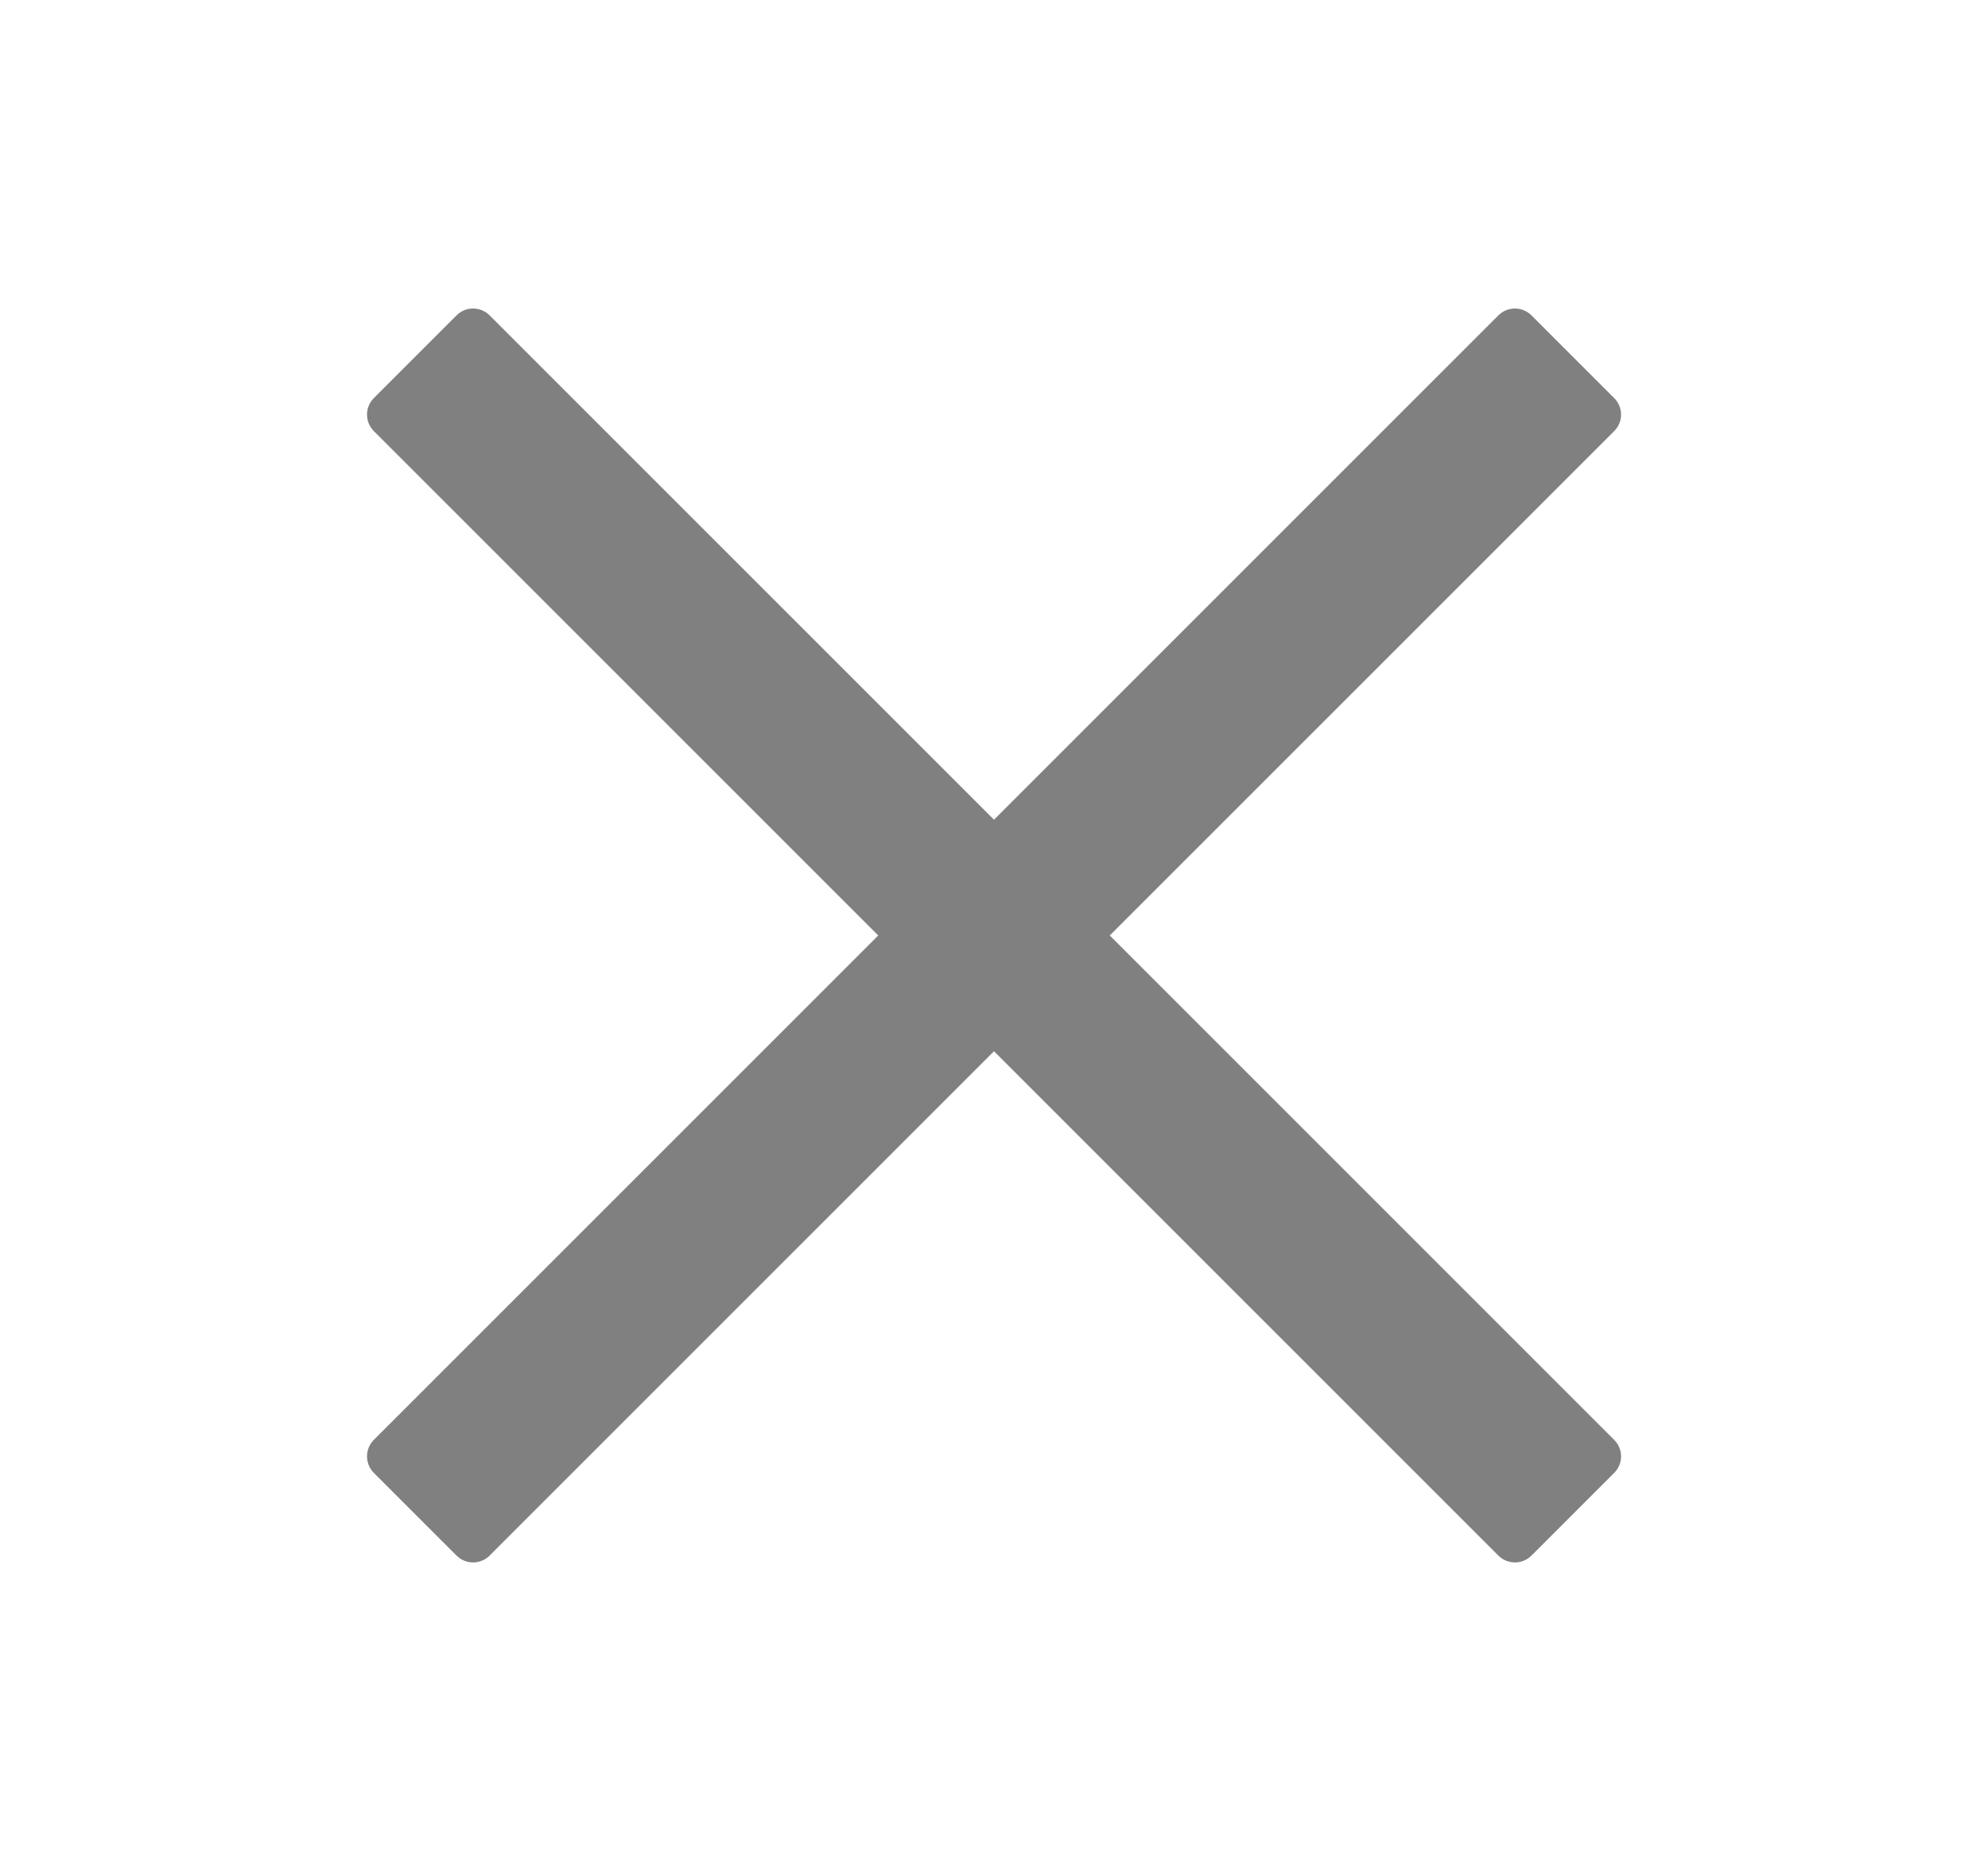
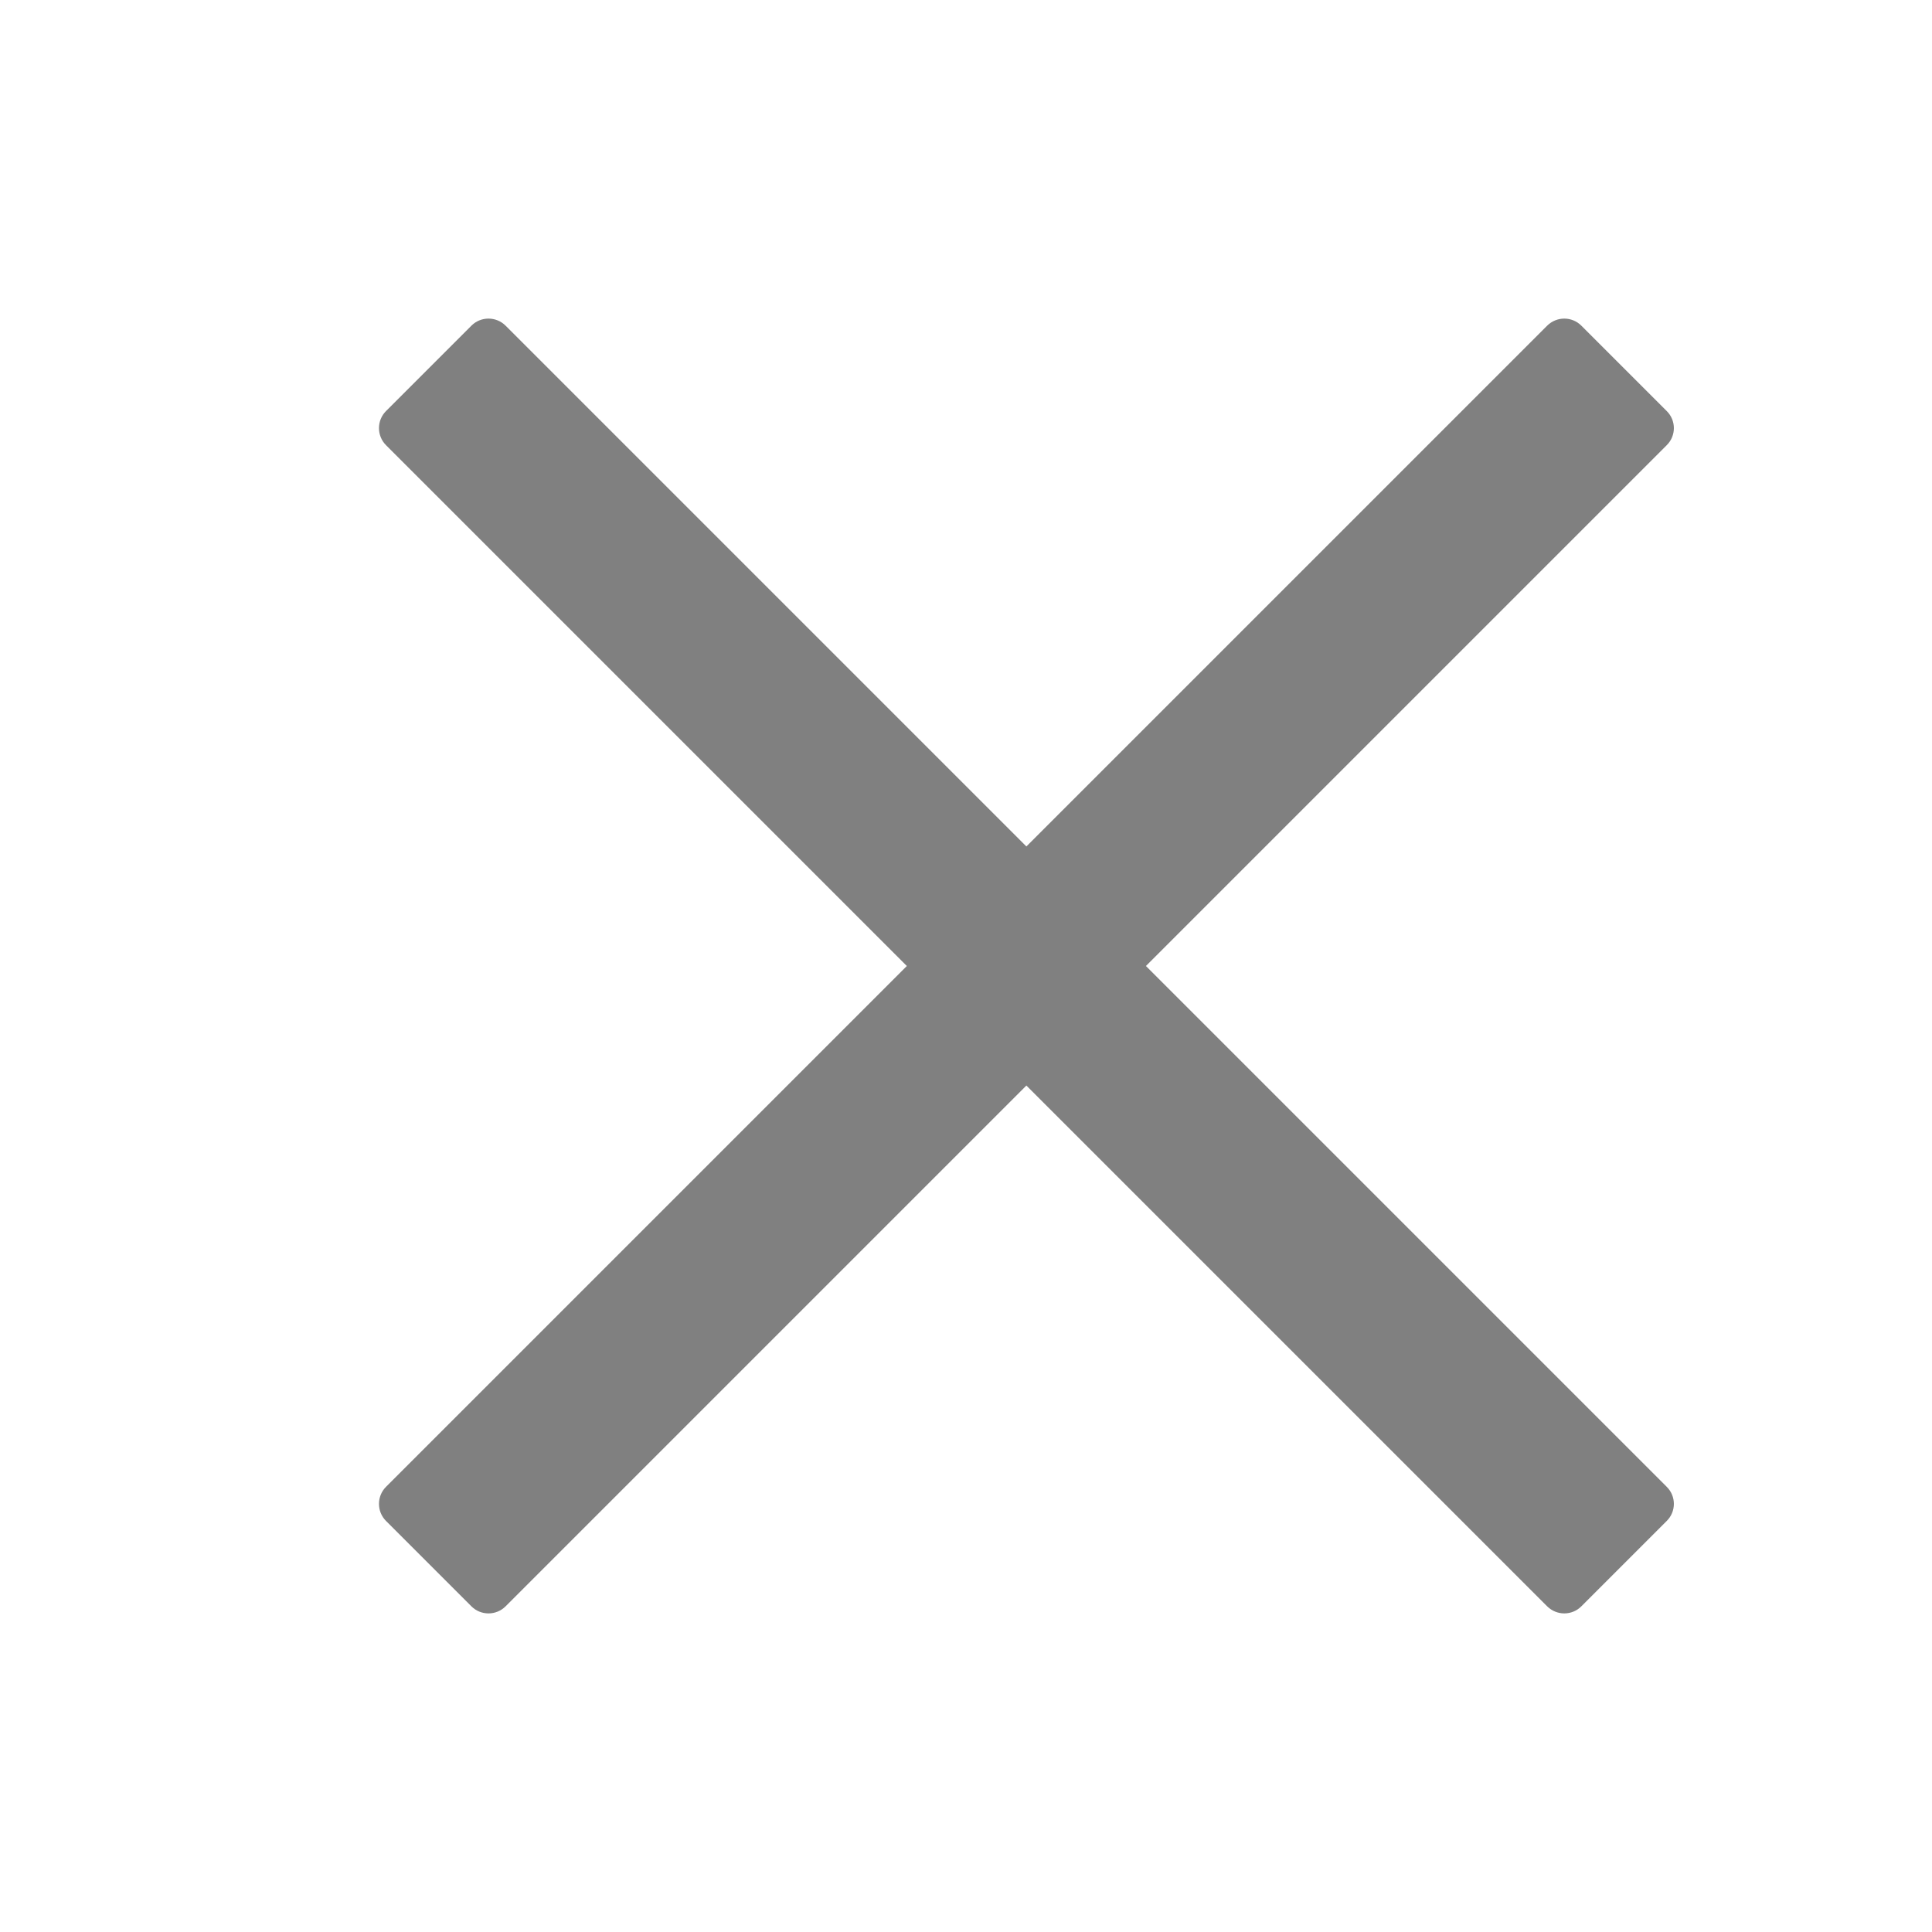
- <svg xmlns="http://www.w3.org/2000/svg" width="17" height="16" viewBox="0 0 17 16" fill="none">
+ <svg xmlns="http://www.w3.org/2000/svg" width="16" height="16" viewBox="0 0 16 16" fill="none">
  <g id="suggest/close">
    <g id="Union">
      <path d="M4.187 13.303C4.109 13.381 3.982 13.381 3.904 13.303L3.197 12.596C3.119 12.518 3.119 12.391 3.197 12.313L7.51 8L3.197 3.687C3.119 3.609 3.119 3.482 3.197 3.404L3.904 2.697C3.982 2.619 4.109 2.619 4.187 2.697L8.5 7.01L12.813 2.697C12.892 2.619 13.018 2.619 13.096 2.697L13.803 3.404C13.882 3.482 13.882 3.609 13.803 3.687L9.49 8L13.803 12.313C13.882 12.391 13.882 12.518 13.803 12.596L13.096 13.303C13.018 13.381 12.892 13.381 12.813 13.303L8.5 8.99L4.187 13.303Z" fill="#808080" />
    </g>
  </g>
</svg>
